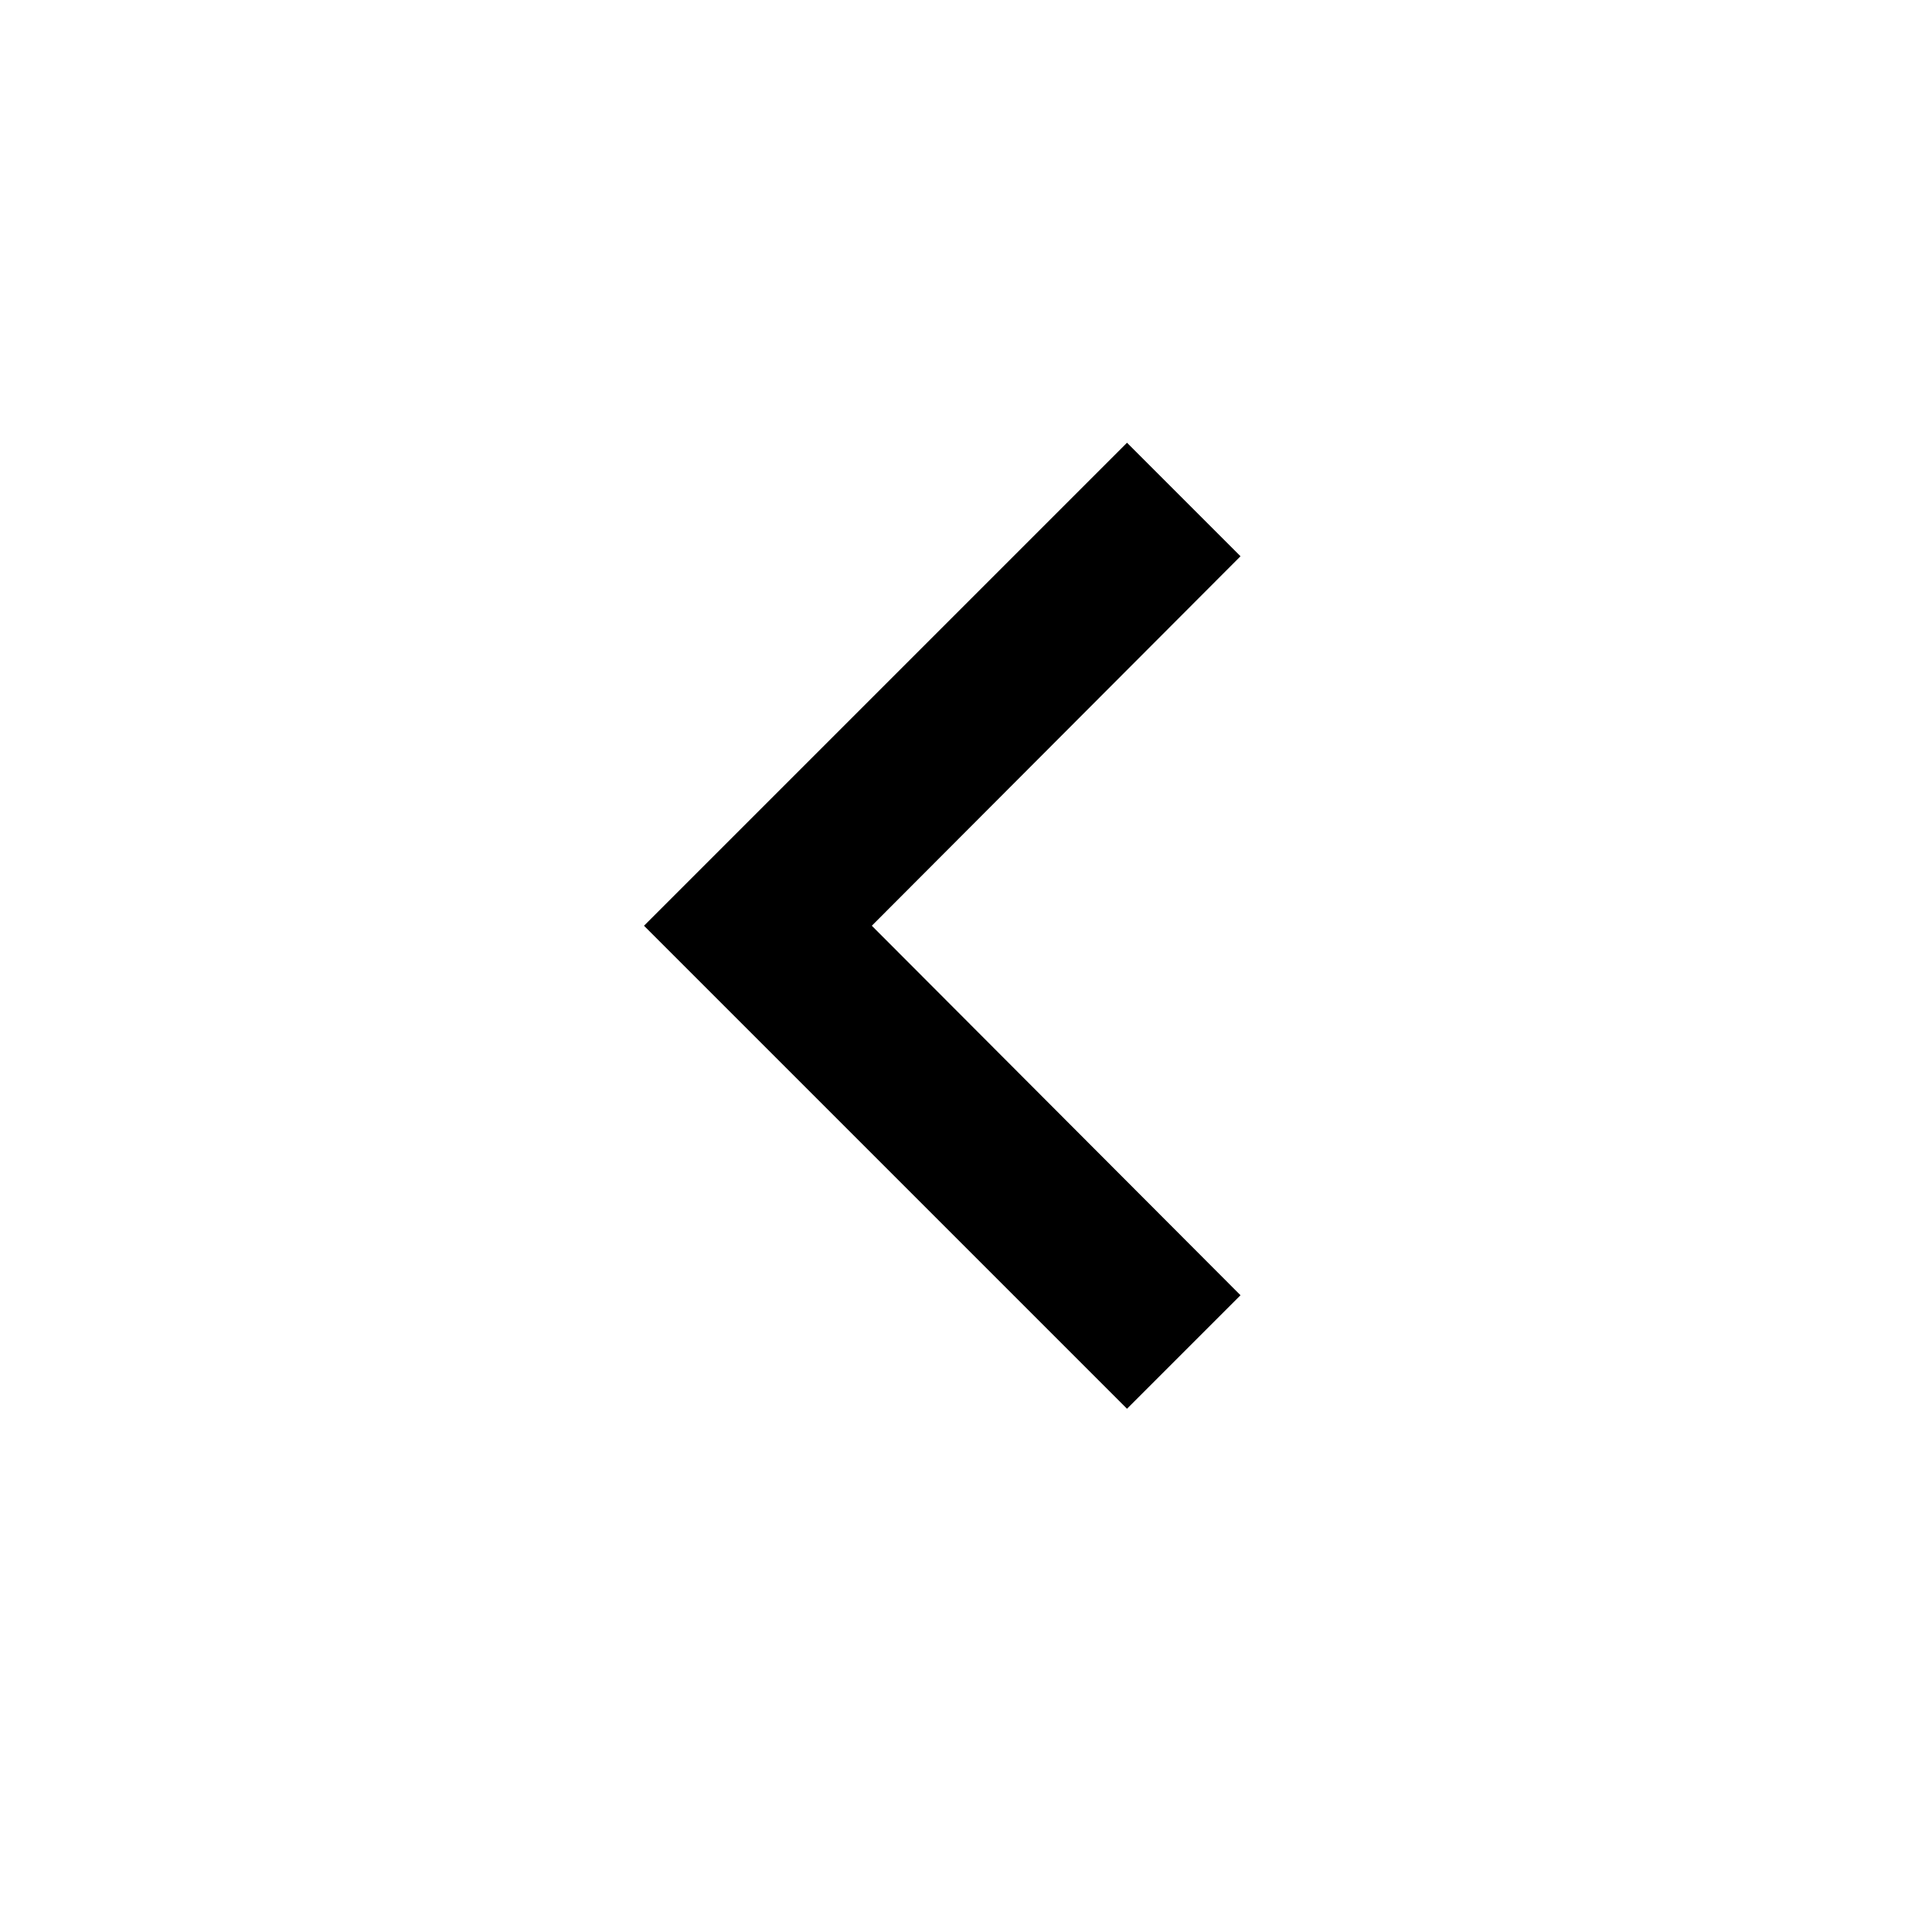
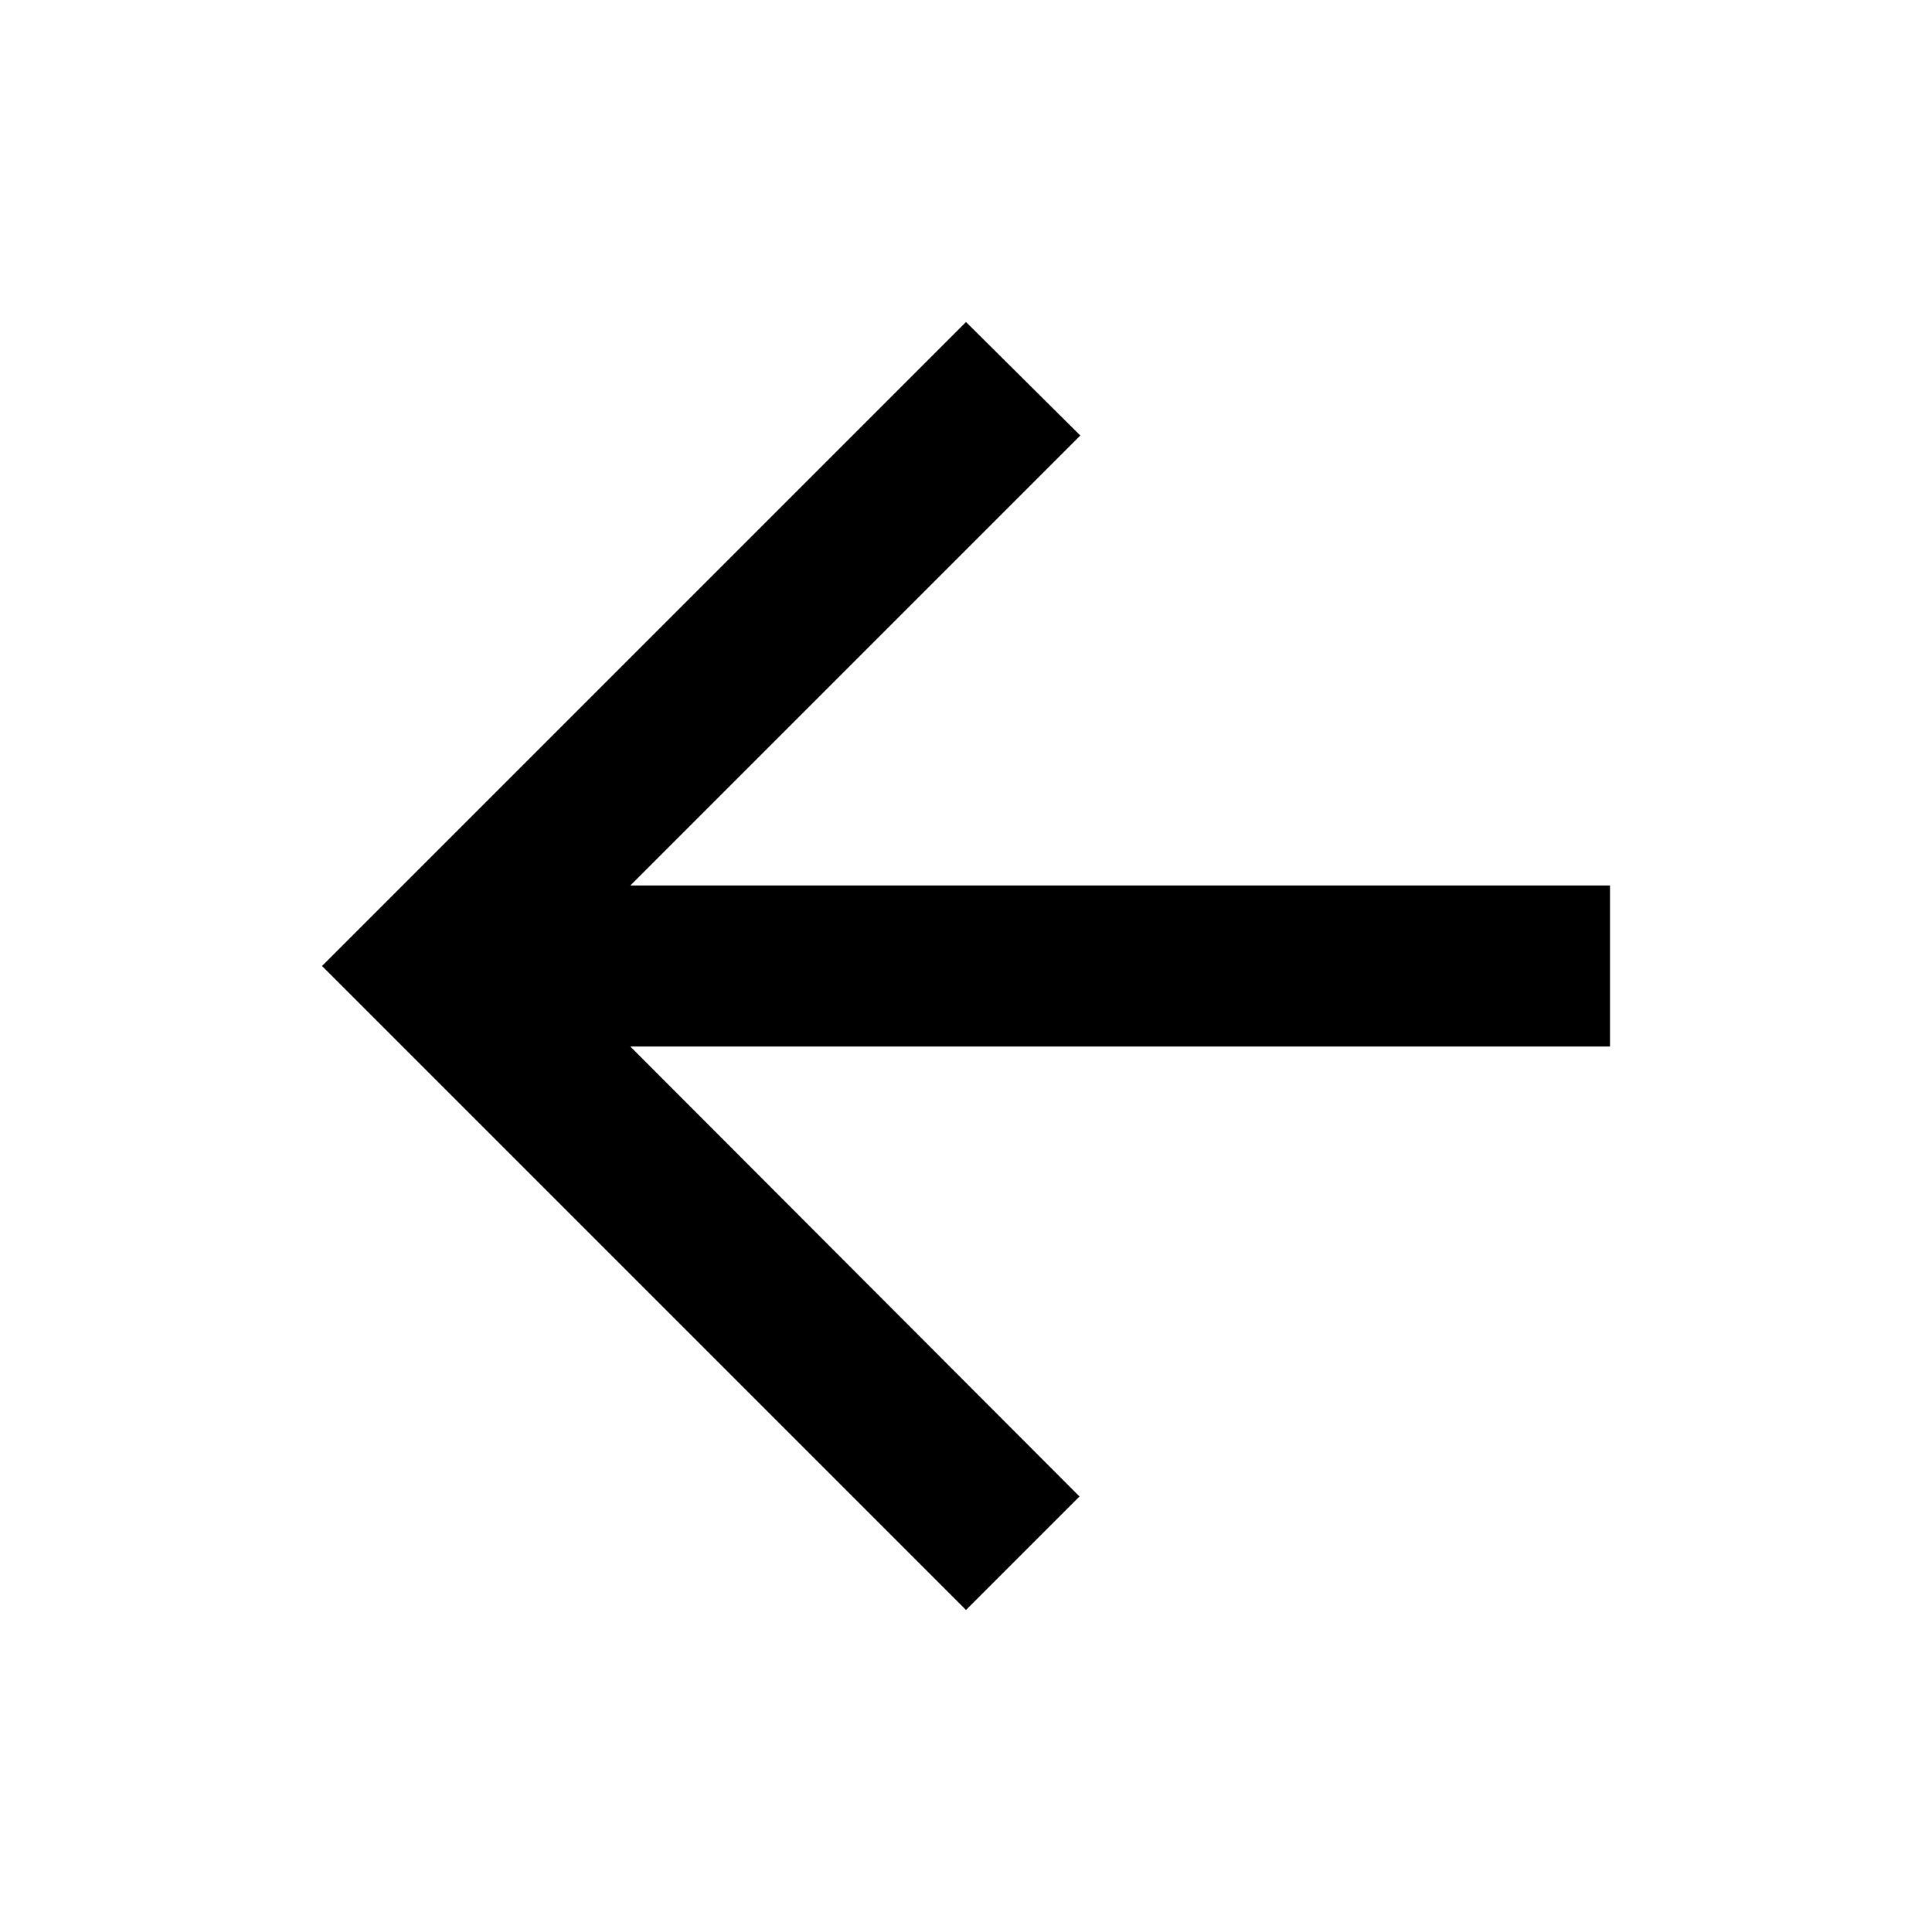
- <svg xmlns="http://www.w3.org/2000/svg" fill="#000000" height="24" viewBox="0 0 24 24" width="24">
-   <path d="M15.41 16.09l-4.58-4.59 4.58-4.59L14 5.5l-6 6 6 6z" />
-   <path d="M0-.5h24v24H0z" fill="none" />
+ <svg xmlns="http://www.w3.org/2000/svg" width="24" height="24" viewBox="0 0 24 24">
+   <path d="M0 0h24v24H0z" fill="none" />
+   <path d="M20 11H7.83l5.59-5.59L12 4l-8 8 8 8 1.41-1.41L7.83 13H20v-2z" />
</svg>
